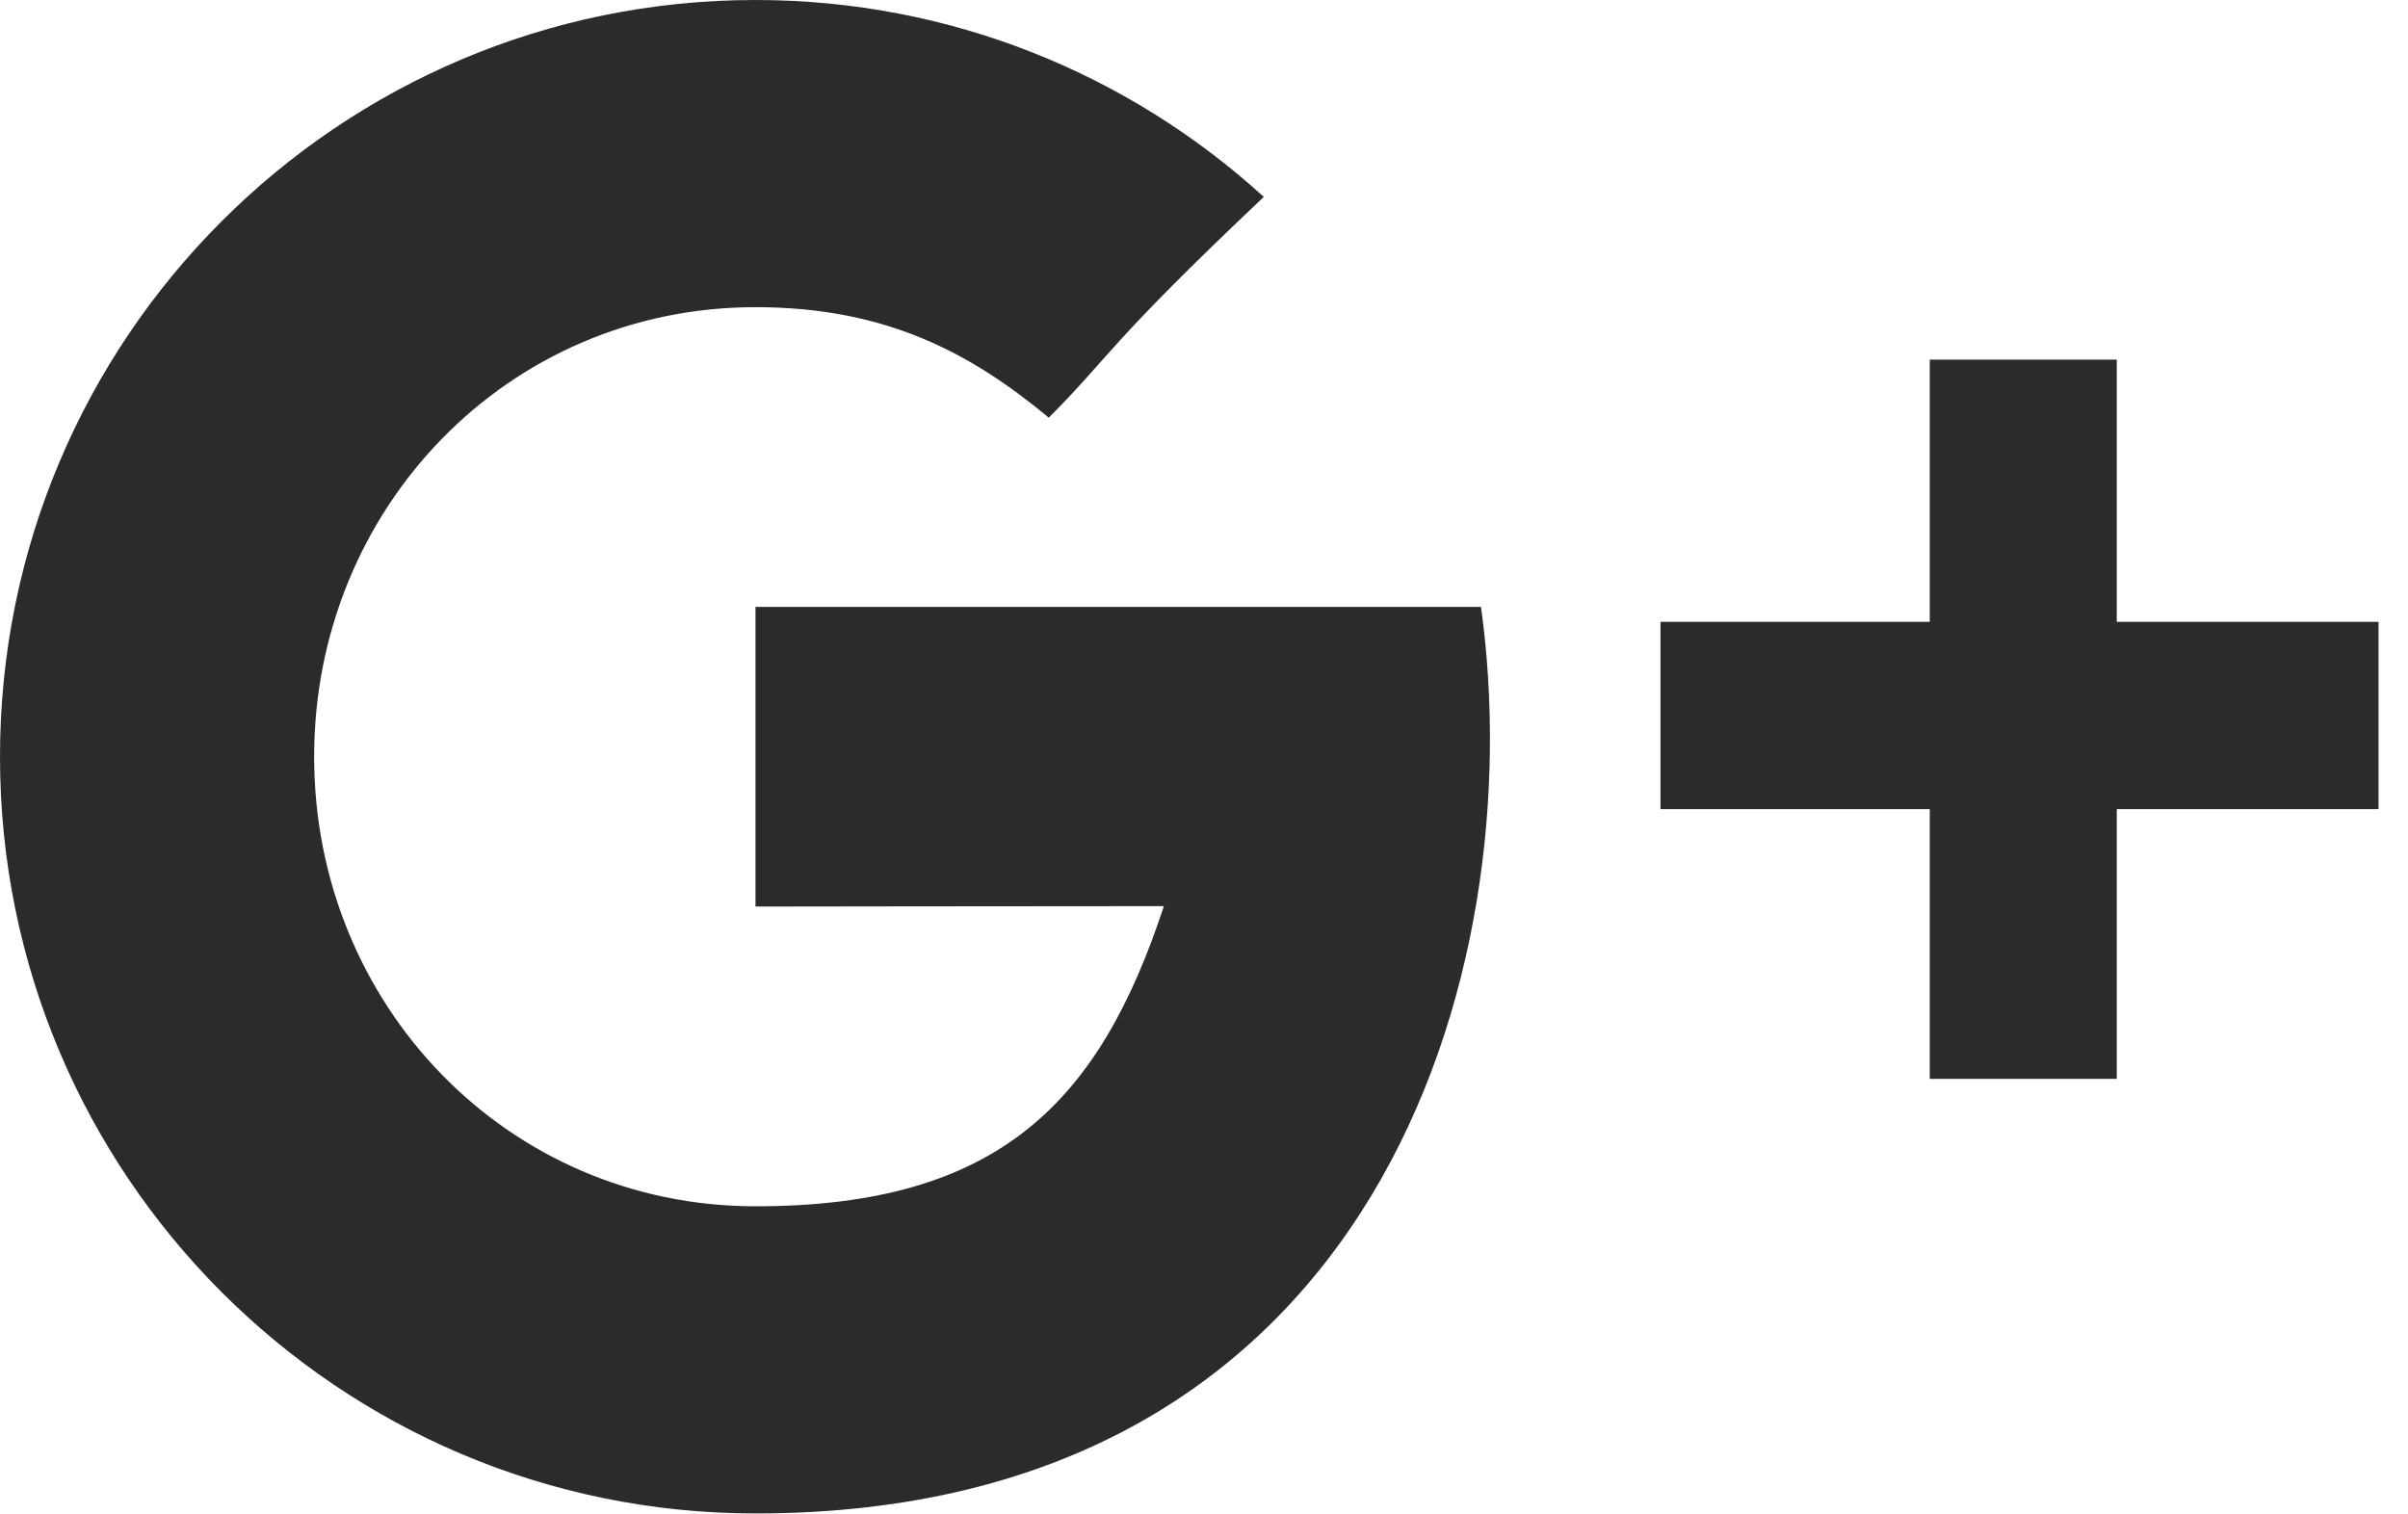
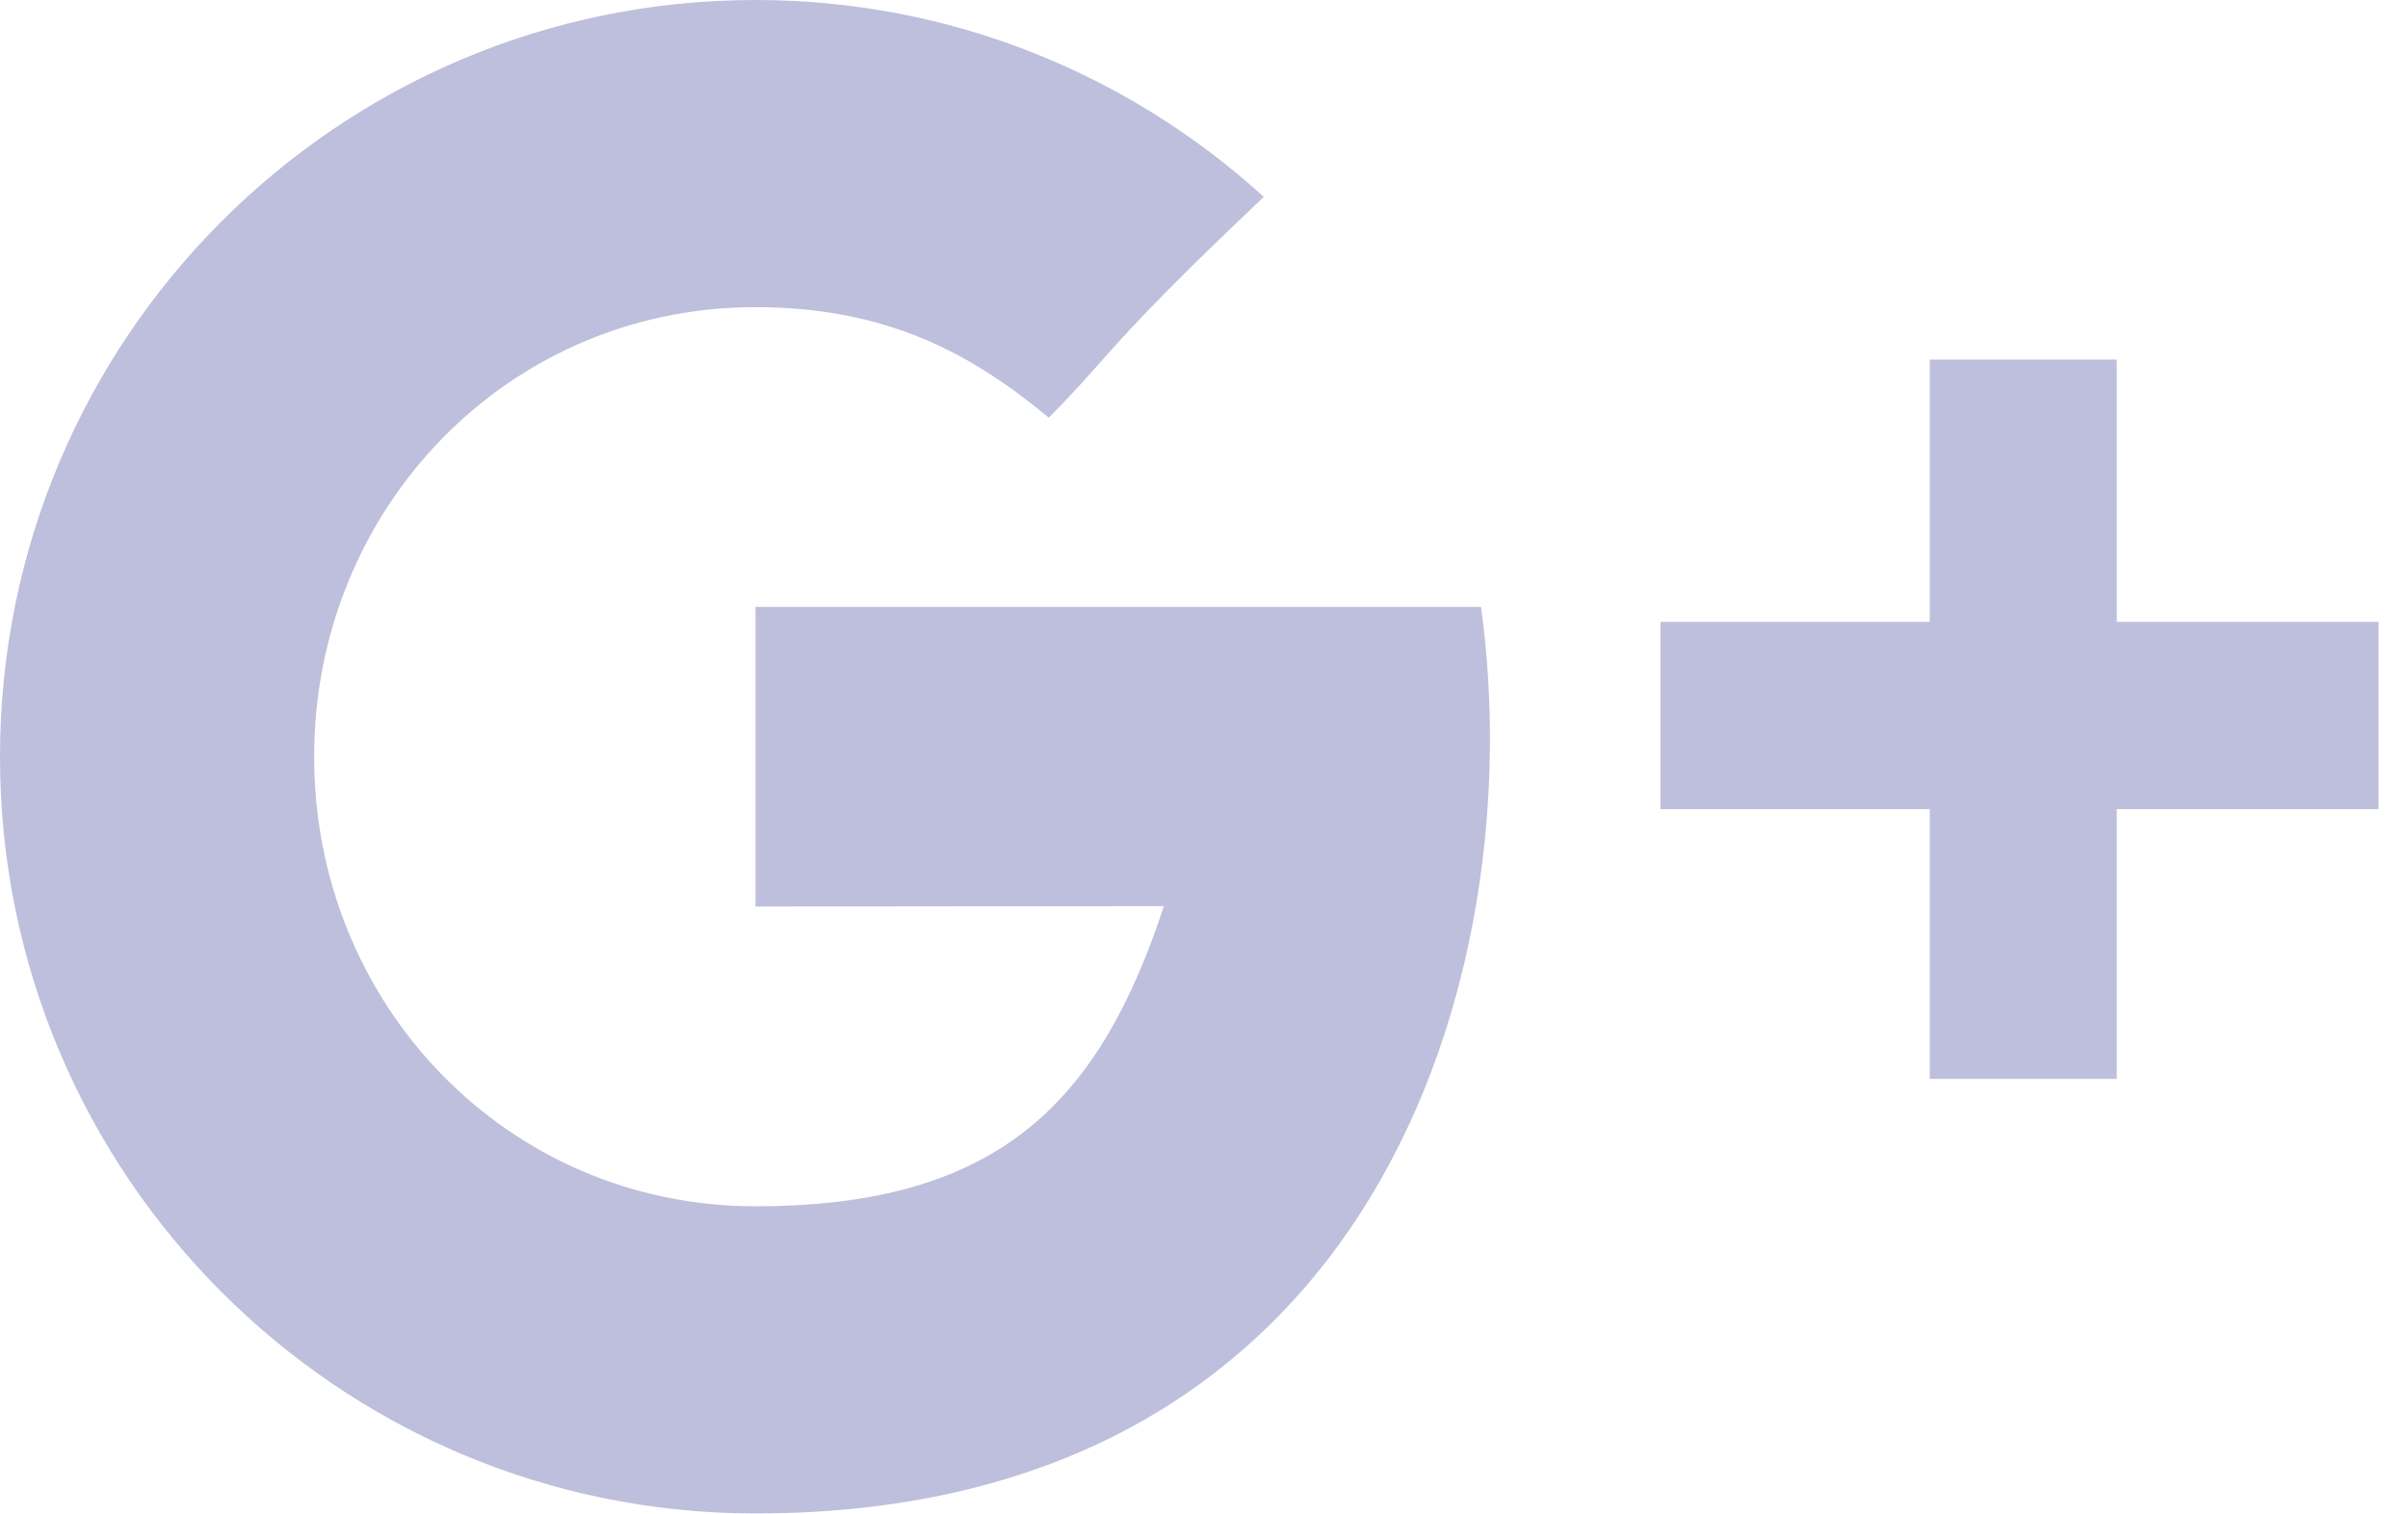
<svg xmlns="http://www.w3.org/2000/svg" width="35px" height="22px" viewBox="0 0 35 22" version="1.1">
  <defs />
  <g id="Final" stroke="none" stroke-width="1" fill="none" fill-rule="evenodd">
-     <g id="Style-guide" transform="translate(-318, -1684)" fill="#2B2B2B">
+     <g id="Style-guide" transform="translate(-318, -1684)" fill="#BEBFDC">
      <g id="icons" transform="translate(50, 1604)">
        <path d="M278.981,88.822 L289.526,88.822 C290.26,94.093 288.045,102 278.981,102 C272.917,102 268,97.075 268,91 C268,84.924 272.917,80 278.981,80 C281.826,80 284.418,81.084 286.369,82.862 C284.071,85.037 284.147,85.166 283.244,86.071 C282.116,85.136 280.885,84.465 278.981,84.465 C275.378,84.465 272.566,87.391 272.566,91 C272.566,94.609 275.378,97.535 278.981,97.535 C282.54,97.535 283.987,95.997 284.917,93.172 C283.199,93.172 278.981,93.178 278.981,93.178 L278.981,88.822 Z M298.767,89.039 L302.572,89.039 L302.572,91.762 L298.767,91.762 L298.767,95.683 L296.049,95.683 L296.049,91.762 L292.135,91.762 L292.135,89.039 L296.049,89.039 L296.049,85.228 L298.767,85.228 L298.767,89.039 Z" id="icon_svg_google" />
      </g>
    </g>
  </g>
</svg>
